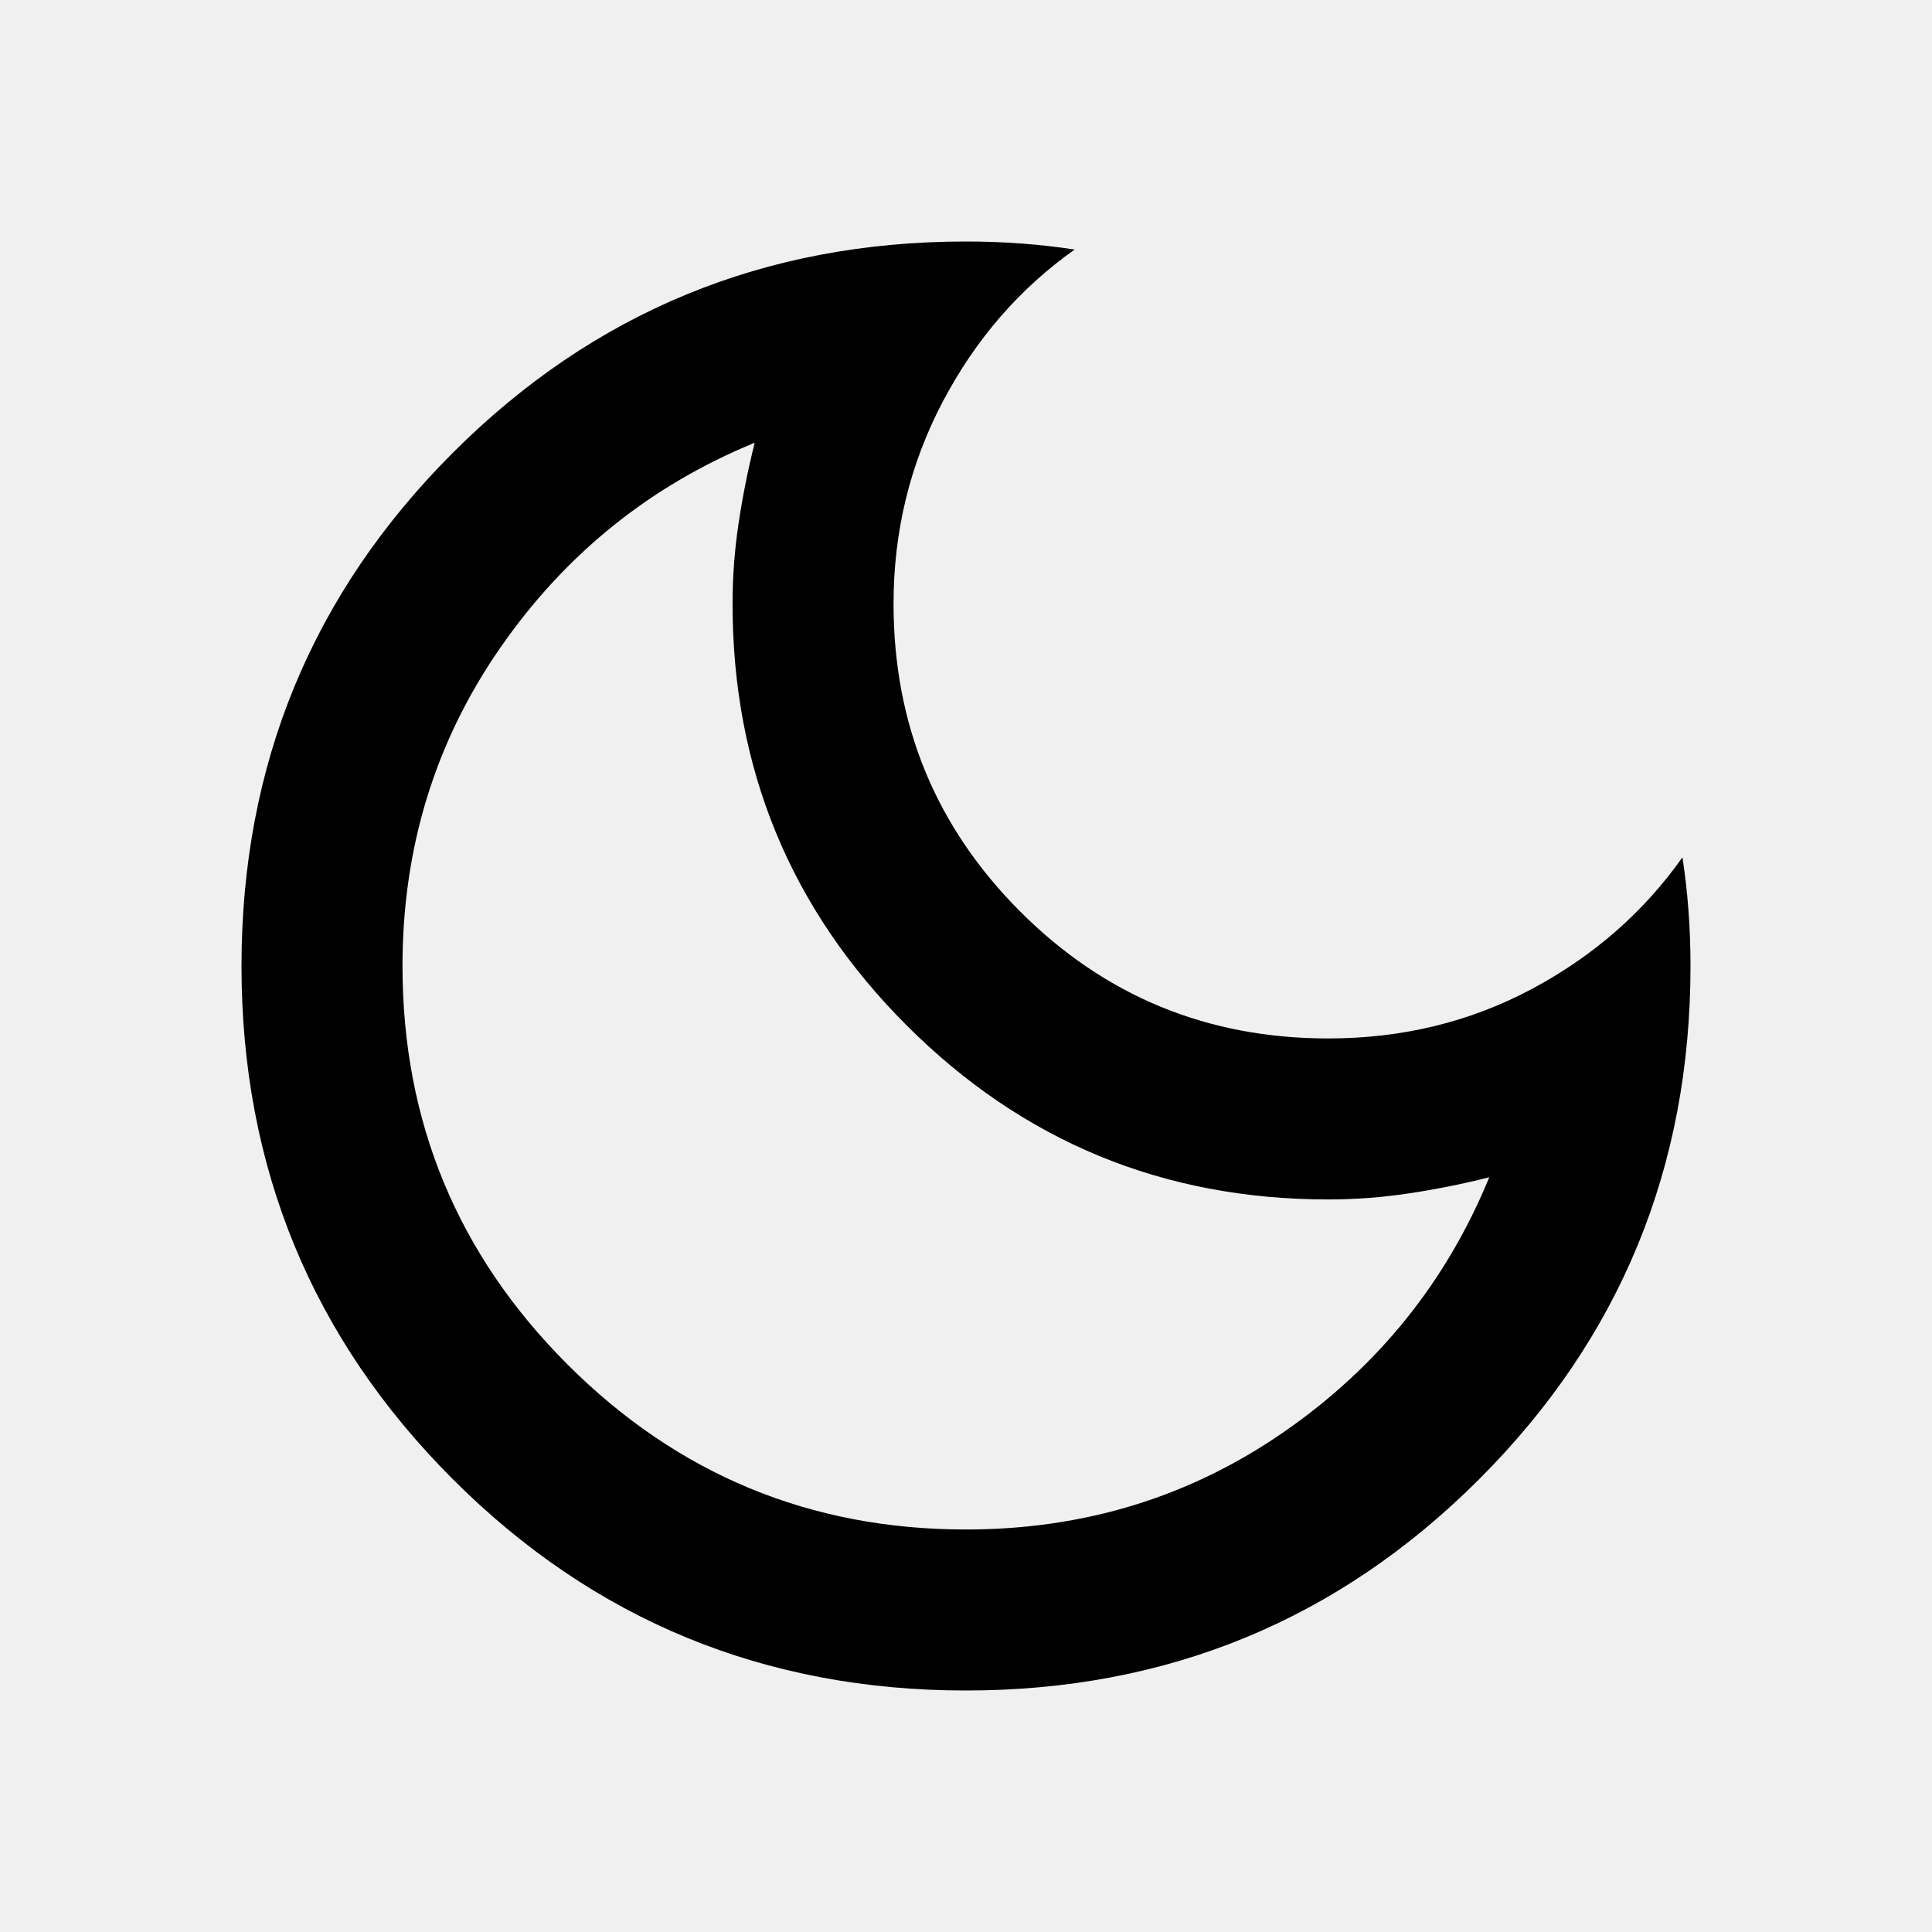
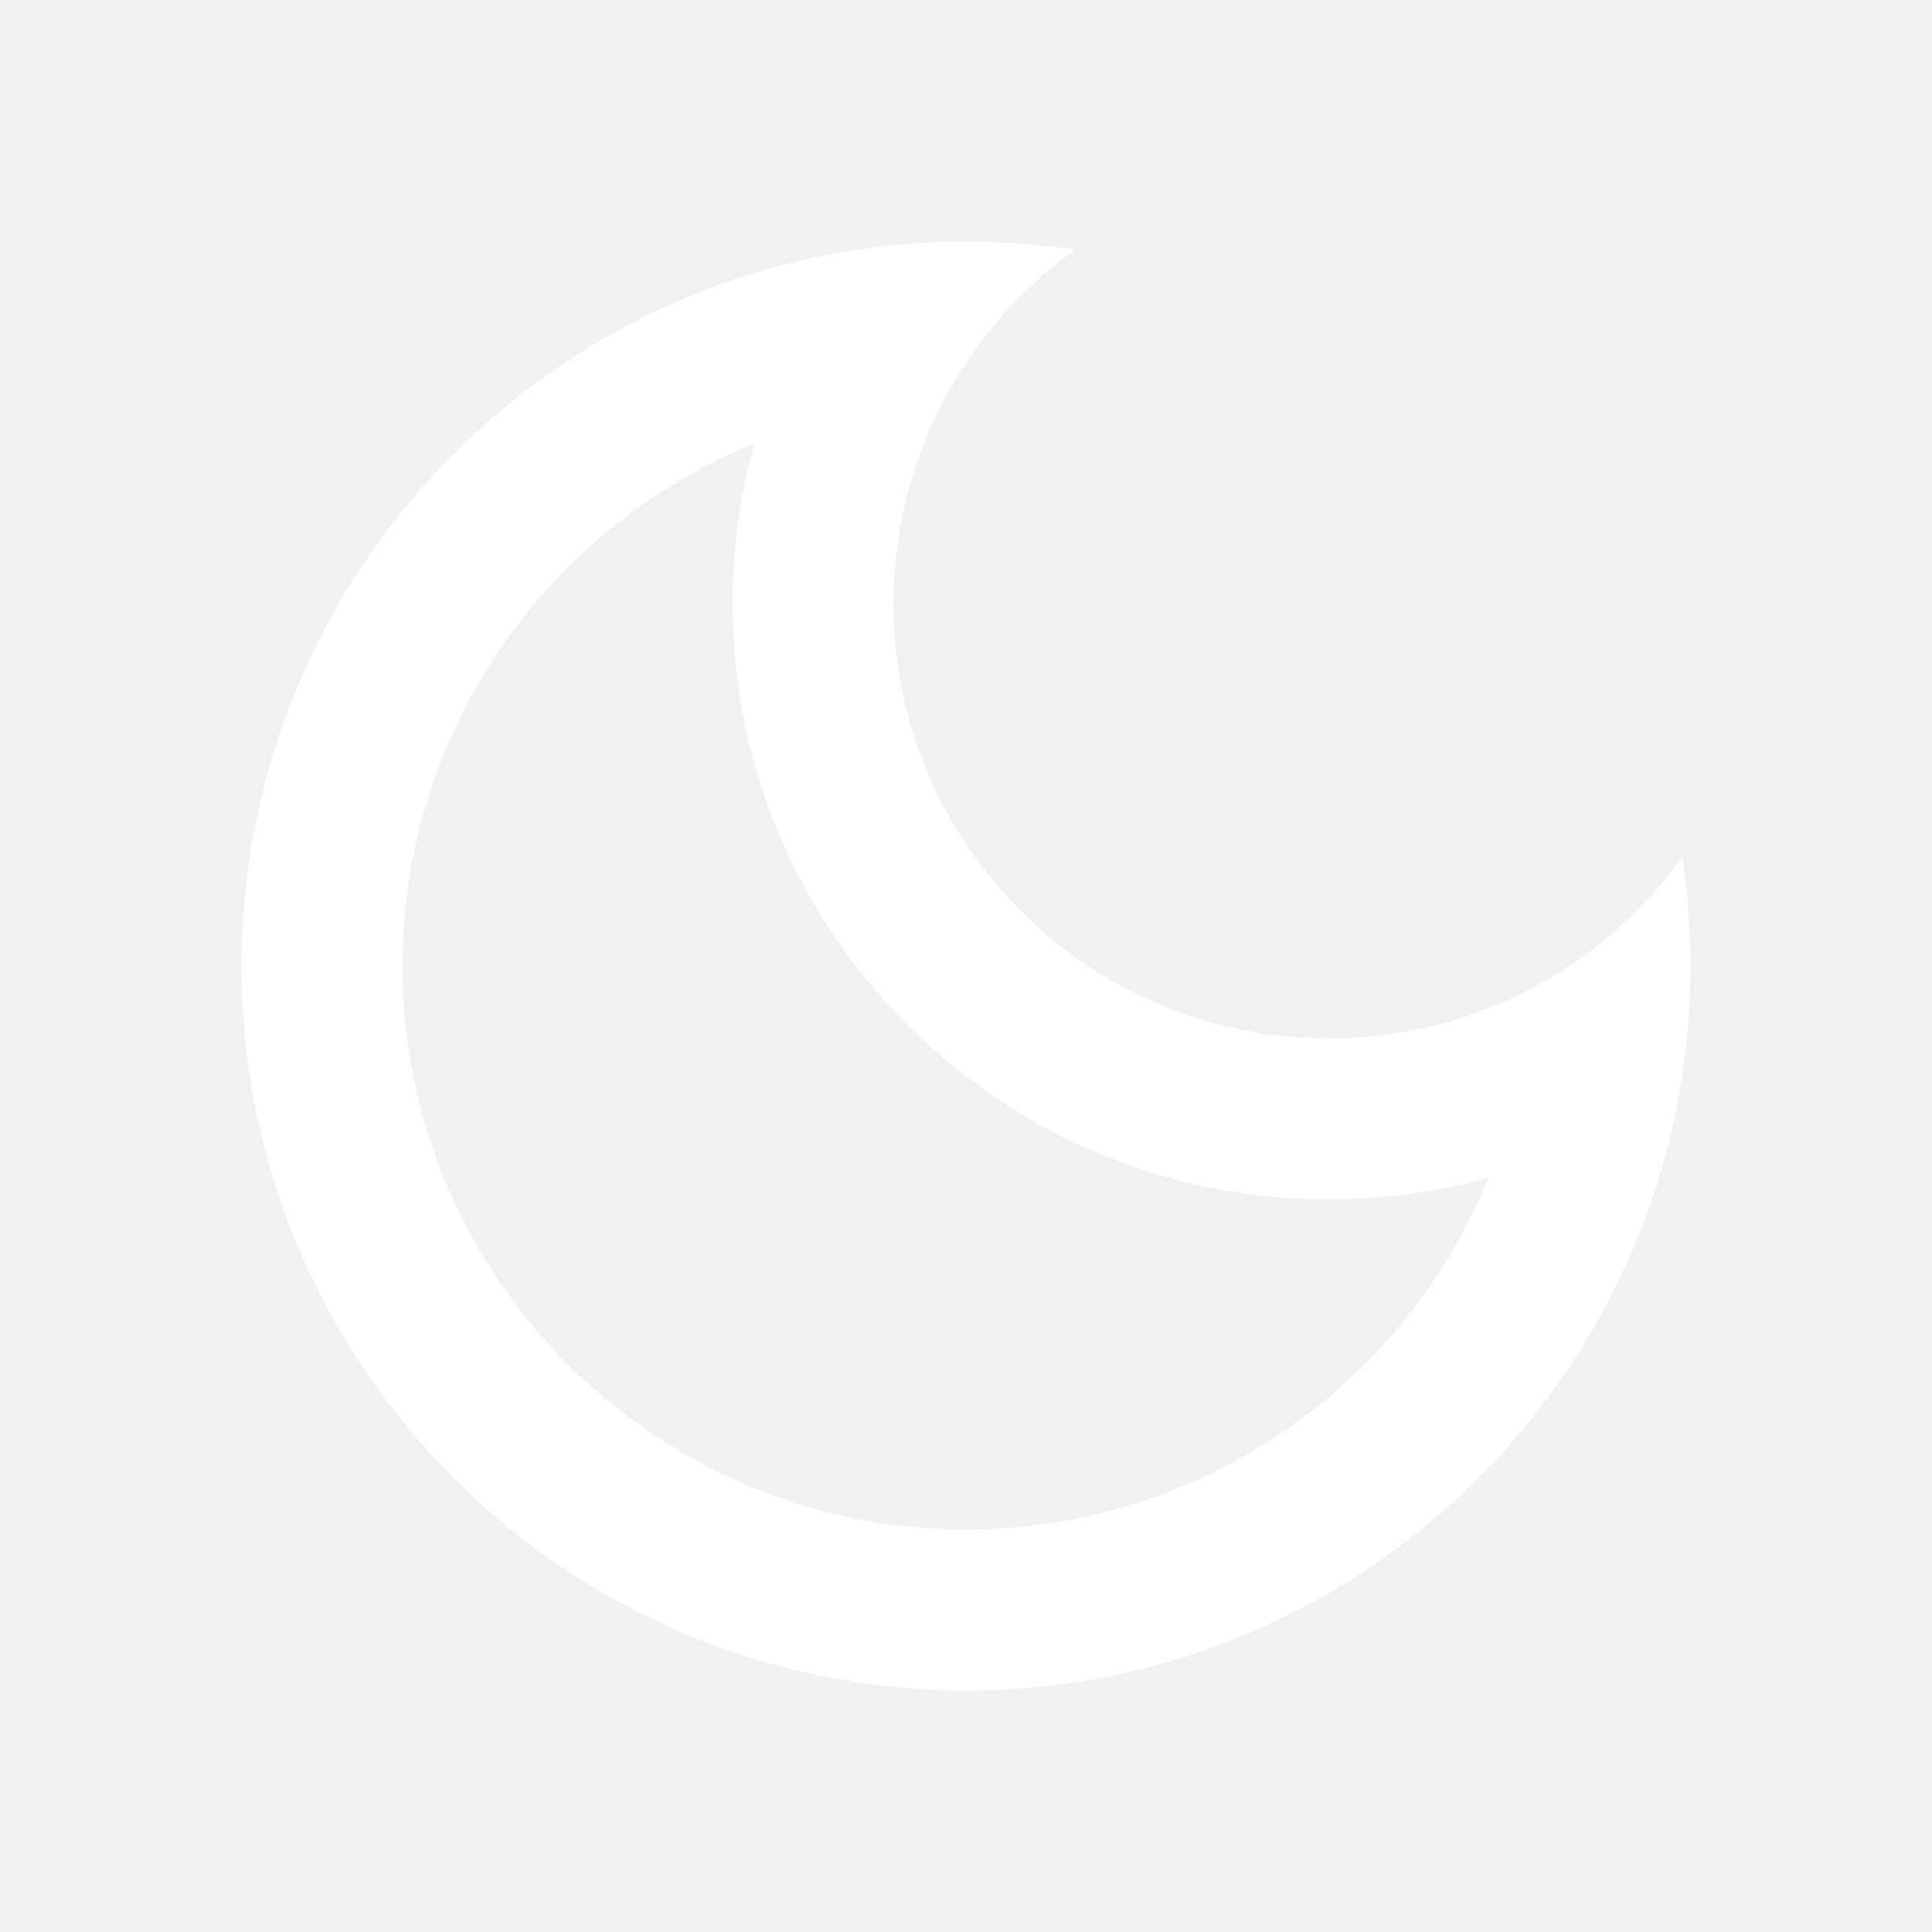
- <svg xmlns="http://www.w3.org/2000/svg" height="24" viewBox="0 -960 960 960" width="24">
-   <path d="M480-120q-150 0-255-105T120-480q0-150 105-255t255-105q14 0 27.5 1t26.5 3q-41 29-65.5 75.5T444-660q0 90 63 153t153 63q55 0 101-24.5t75-65.5q2 13 3 26.5t1 27.5q0 150-105 255T480-120Zm0-80q88 0 158-48.5T740-375q-20 5-40 8t-40 3q-123 0-209.5-86.5T364-660q0-20 3-40t8-40q-78 32-126.5 102T200-480q0 116 82 198t198 82Zm-10-270Z" />
+ <svg xmlns="http://www.w3.org/2000/svg" enable-background="new 0 0 24 24" height="24px" viewBox="0 0 24 24" width="24px" fill="#FFFFFF">
+   <rect fill="none" height="24" width="24" />
+   <path d="M9.37,5.51C9.19,6.15,9.1,6.82,9.1,7.5c0,4.08,3.32,7.4,7.4,7.4c0.68,0,1.35-0.09,1.99-0.27C17.45,17.19,14.93,19,12,19 c-3.86,0-7-3.14-7-7C5,9.07,6.81,6.55,9.37,5.51z M12,3c-4.97,0-9,4.03-9,9s4.03,9,9,9s9-4.03,9-9c0-0.46-0.04-0.92-0.1-1.36 c-0.98,1.37-2.58,2.26-4.4,2.26c-2.98,0-5.4-2.42-5.4-5.4c0-1.81,0.89-3.42,2.26-4.4C12.92,3.04,12.46,3,12,3L12,3z" />
</svg>
